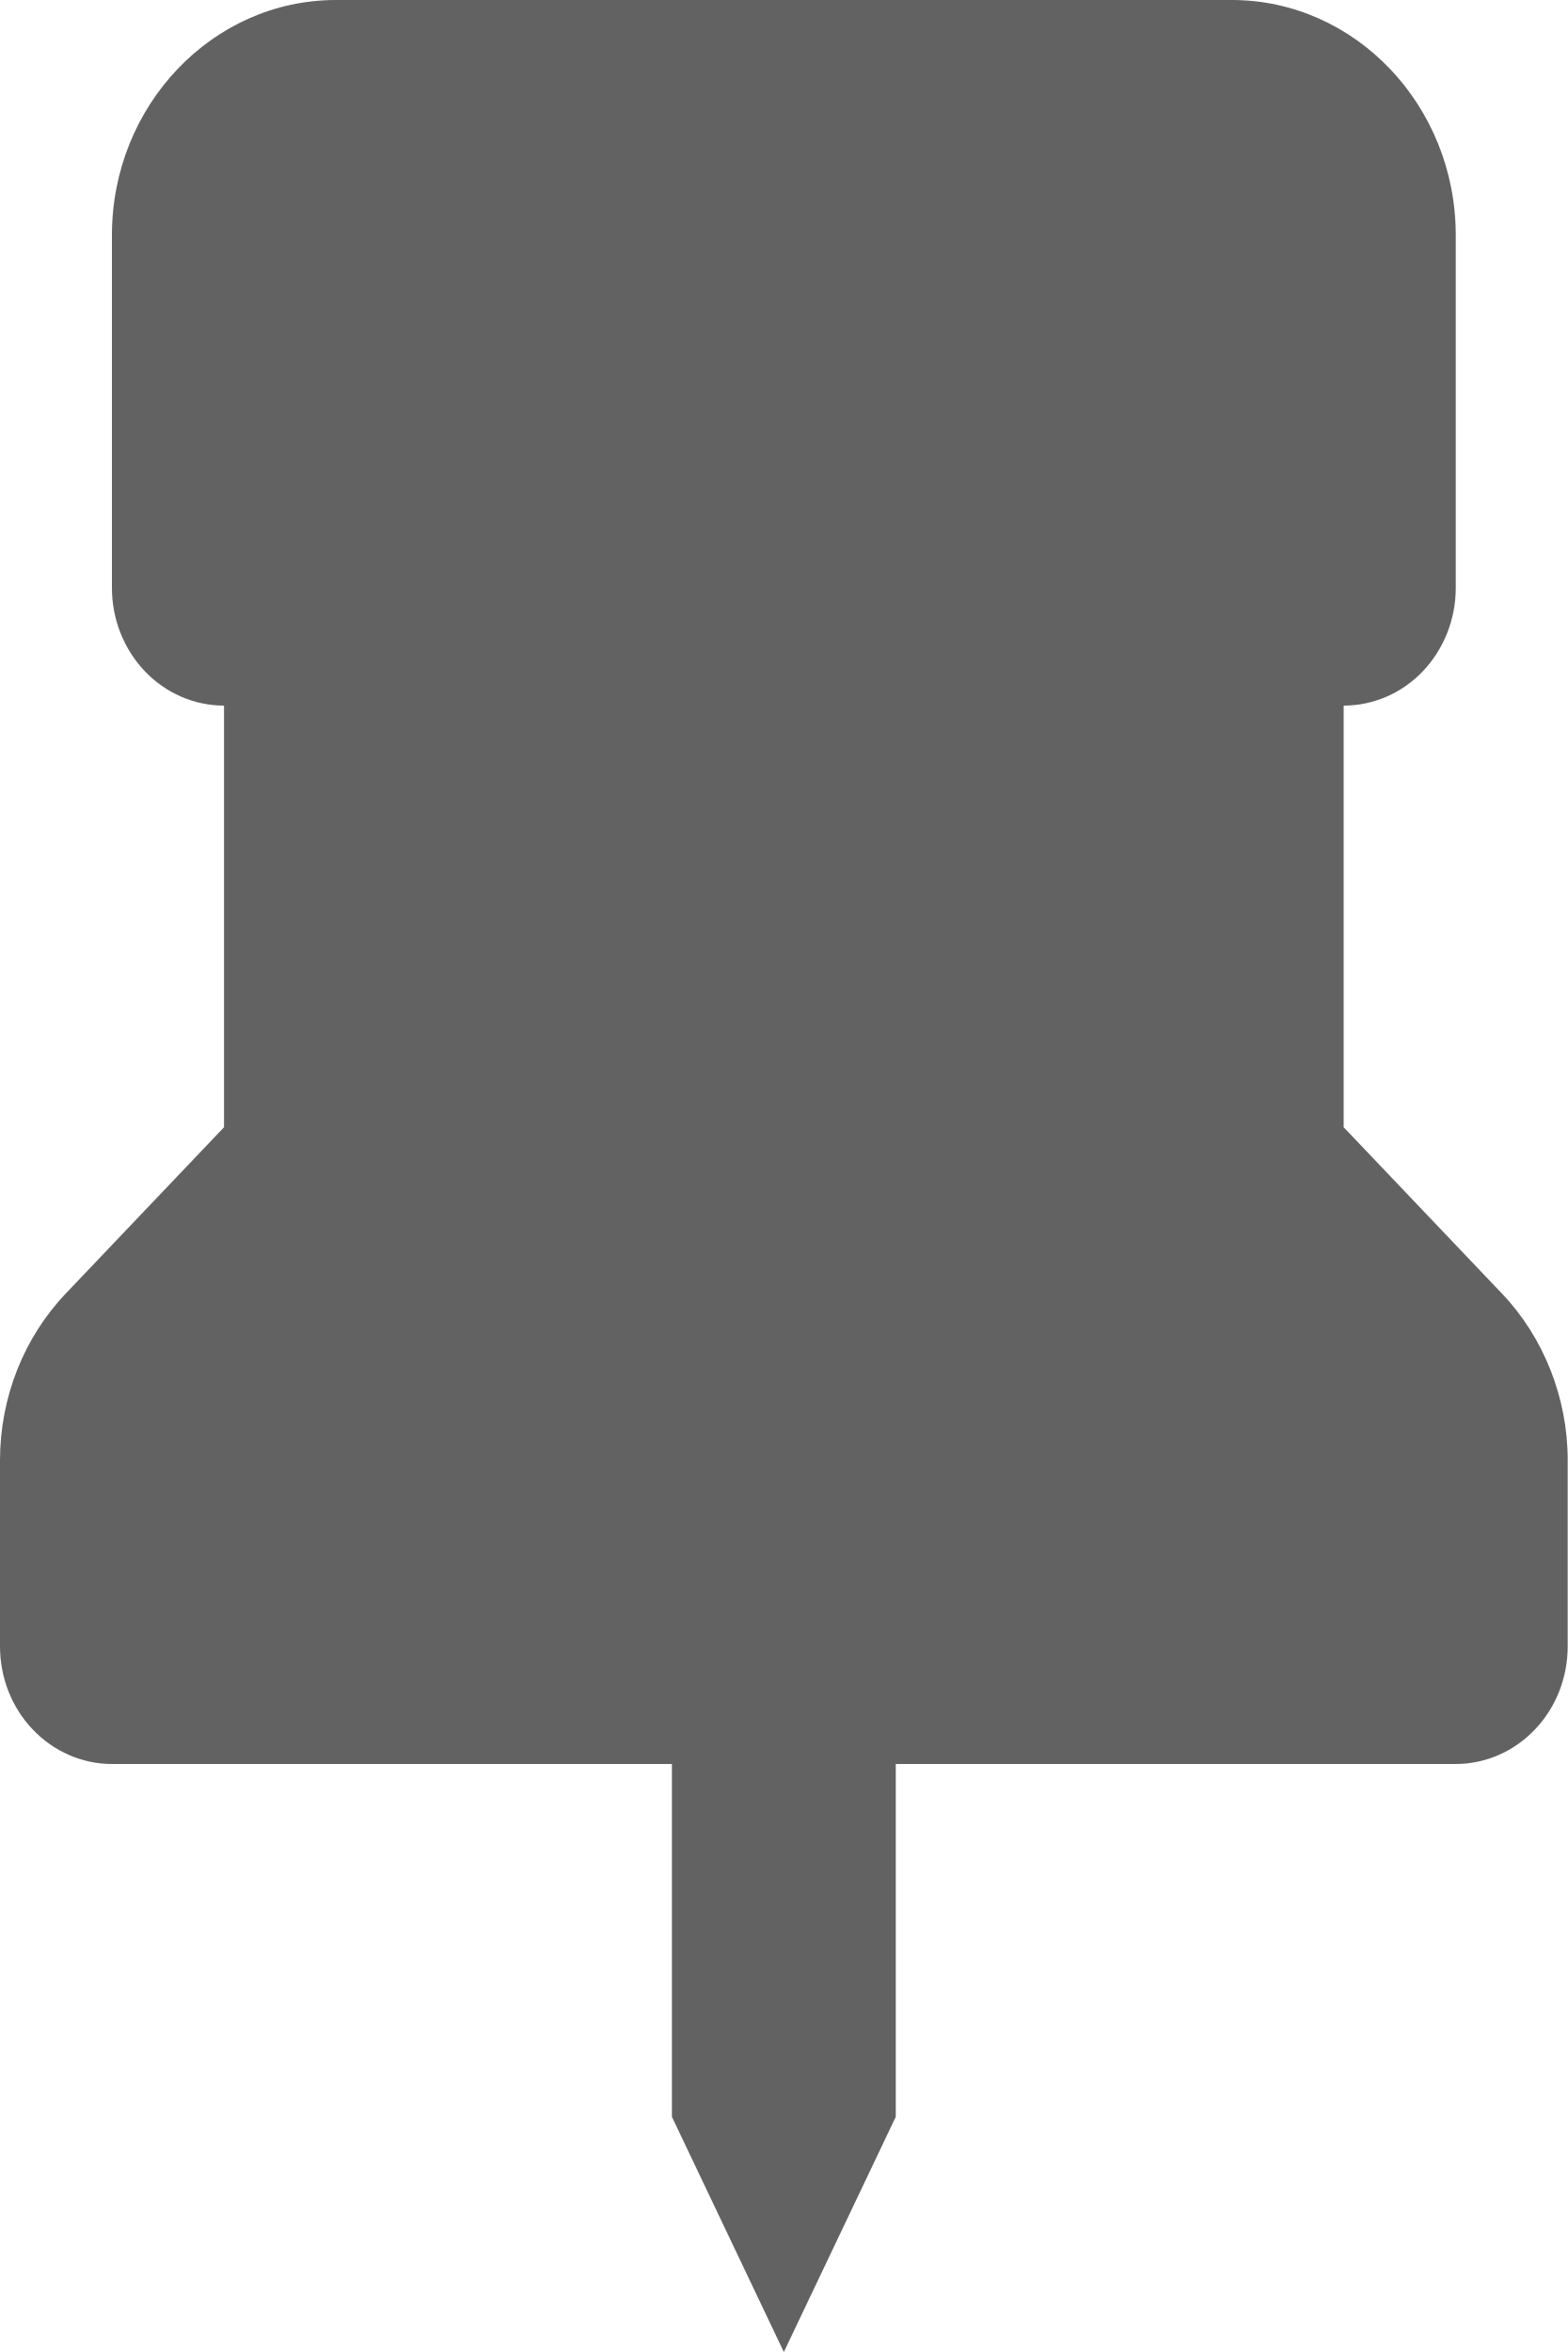
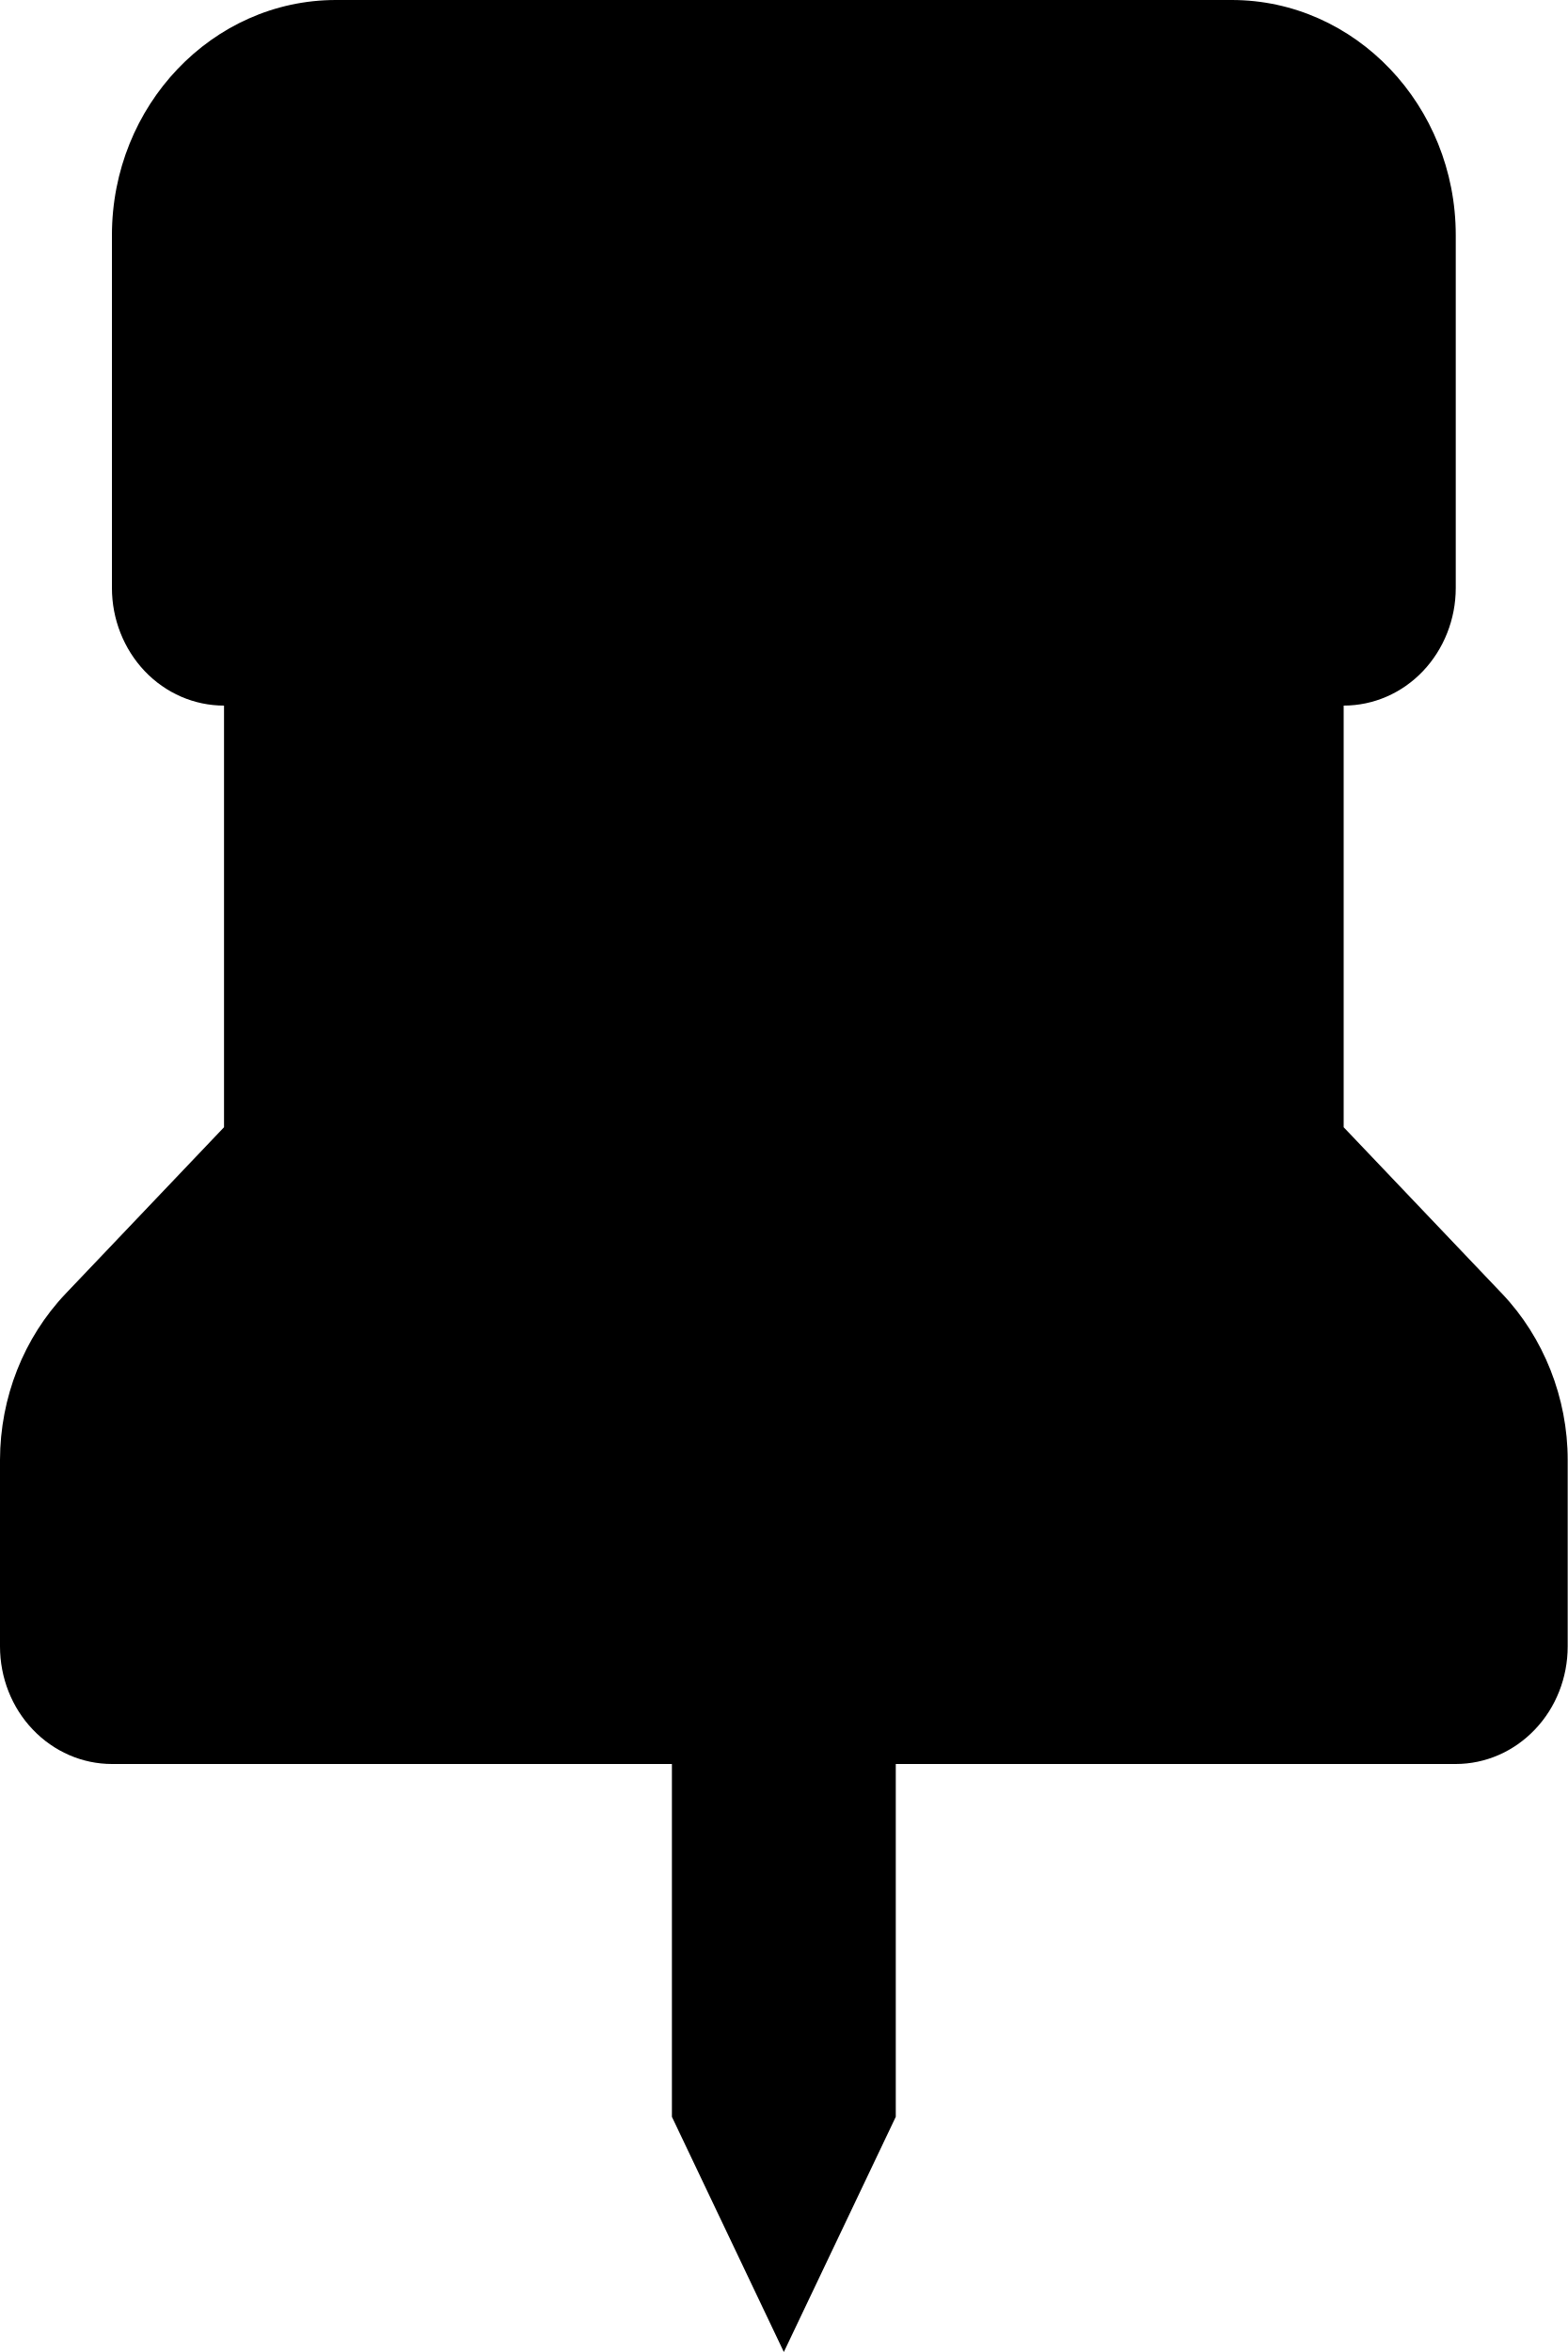
- <svg xmlns="http://www.w3.org/2000/svg" width="10" height="15" viewBox="0 0 10 15" fill="none">
-   <path d="M5 15L5.714 13.5V11.25H9.286C9.475 11.25 9.657 11.171 9.791 11.03C9.925 10.89 10 10.699 10 10.5V9.31C10 8.916 9.847 8.529 9.581 8.25L8.571 7.189V4.5C8.761 4.5 8.943 4.421 9.077 4.28C9.21 4.14 9.286 3.949 9.286 3.75V1.5C9.286 0.673 8.645 0 7.857 0H2.143C1.355 0 0.714 0.673 0.714 1.5V3.75C0.714 3.949 0.79 4.14 0.923 4.28C1.057 4.421 1.239 4.5 1.429 4.5V7.189L0.419 8.25C0.151 8.532 0.001 8.913 0 9.31V10.5C0 10.699 0.075 10.89 0.209 11.03C0.343 11.171 0.525 11.25 0.714 11.25H4.286V13.5L5 15Z" fill="#626262" />
+ <svg xmlns="http://www.w3.org/2000/svg" width="10" height="15" viewBox="0 0 10 15">
+   <path d="M5 15L5.714 13.5V11.25H9.286C9.475 11.25 9.657 11.171 9.791 11.03C9.925 10.89 10 10.699 10 10.5V9.31C10 8.916 9.847 8.529 9.581 8.25L8.571 7.189V4.5C8.761 4.5 8.943 4.421 9.077 4.28C9.21 4.14 9.286 3.949 9.286 3.75V1.5C9.286 0.673 8.645 0 7.857 0H2.143C1.355 0 0.714 0.673 0.714 1.5V3.75C0.714 3.949 0.79 4.14 0.923 4.28C1.057 4.421 1.239 4.5 1.429 4.5V7.189L0.419 8.25C0.151 8.532 0.001 8.913 0 9.31V10.5C0 10.699 0.075 10.89 0.209 11.03C0.343 11.171 0.525 11.25 0.714 11.25H4.286V13.5L5 15Z" />
</svg>
